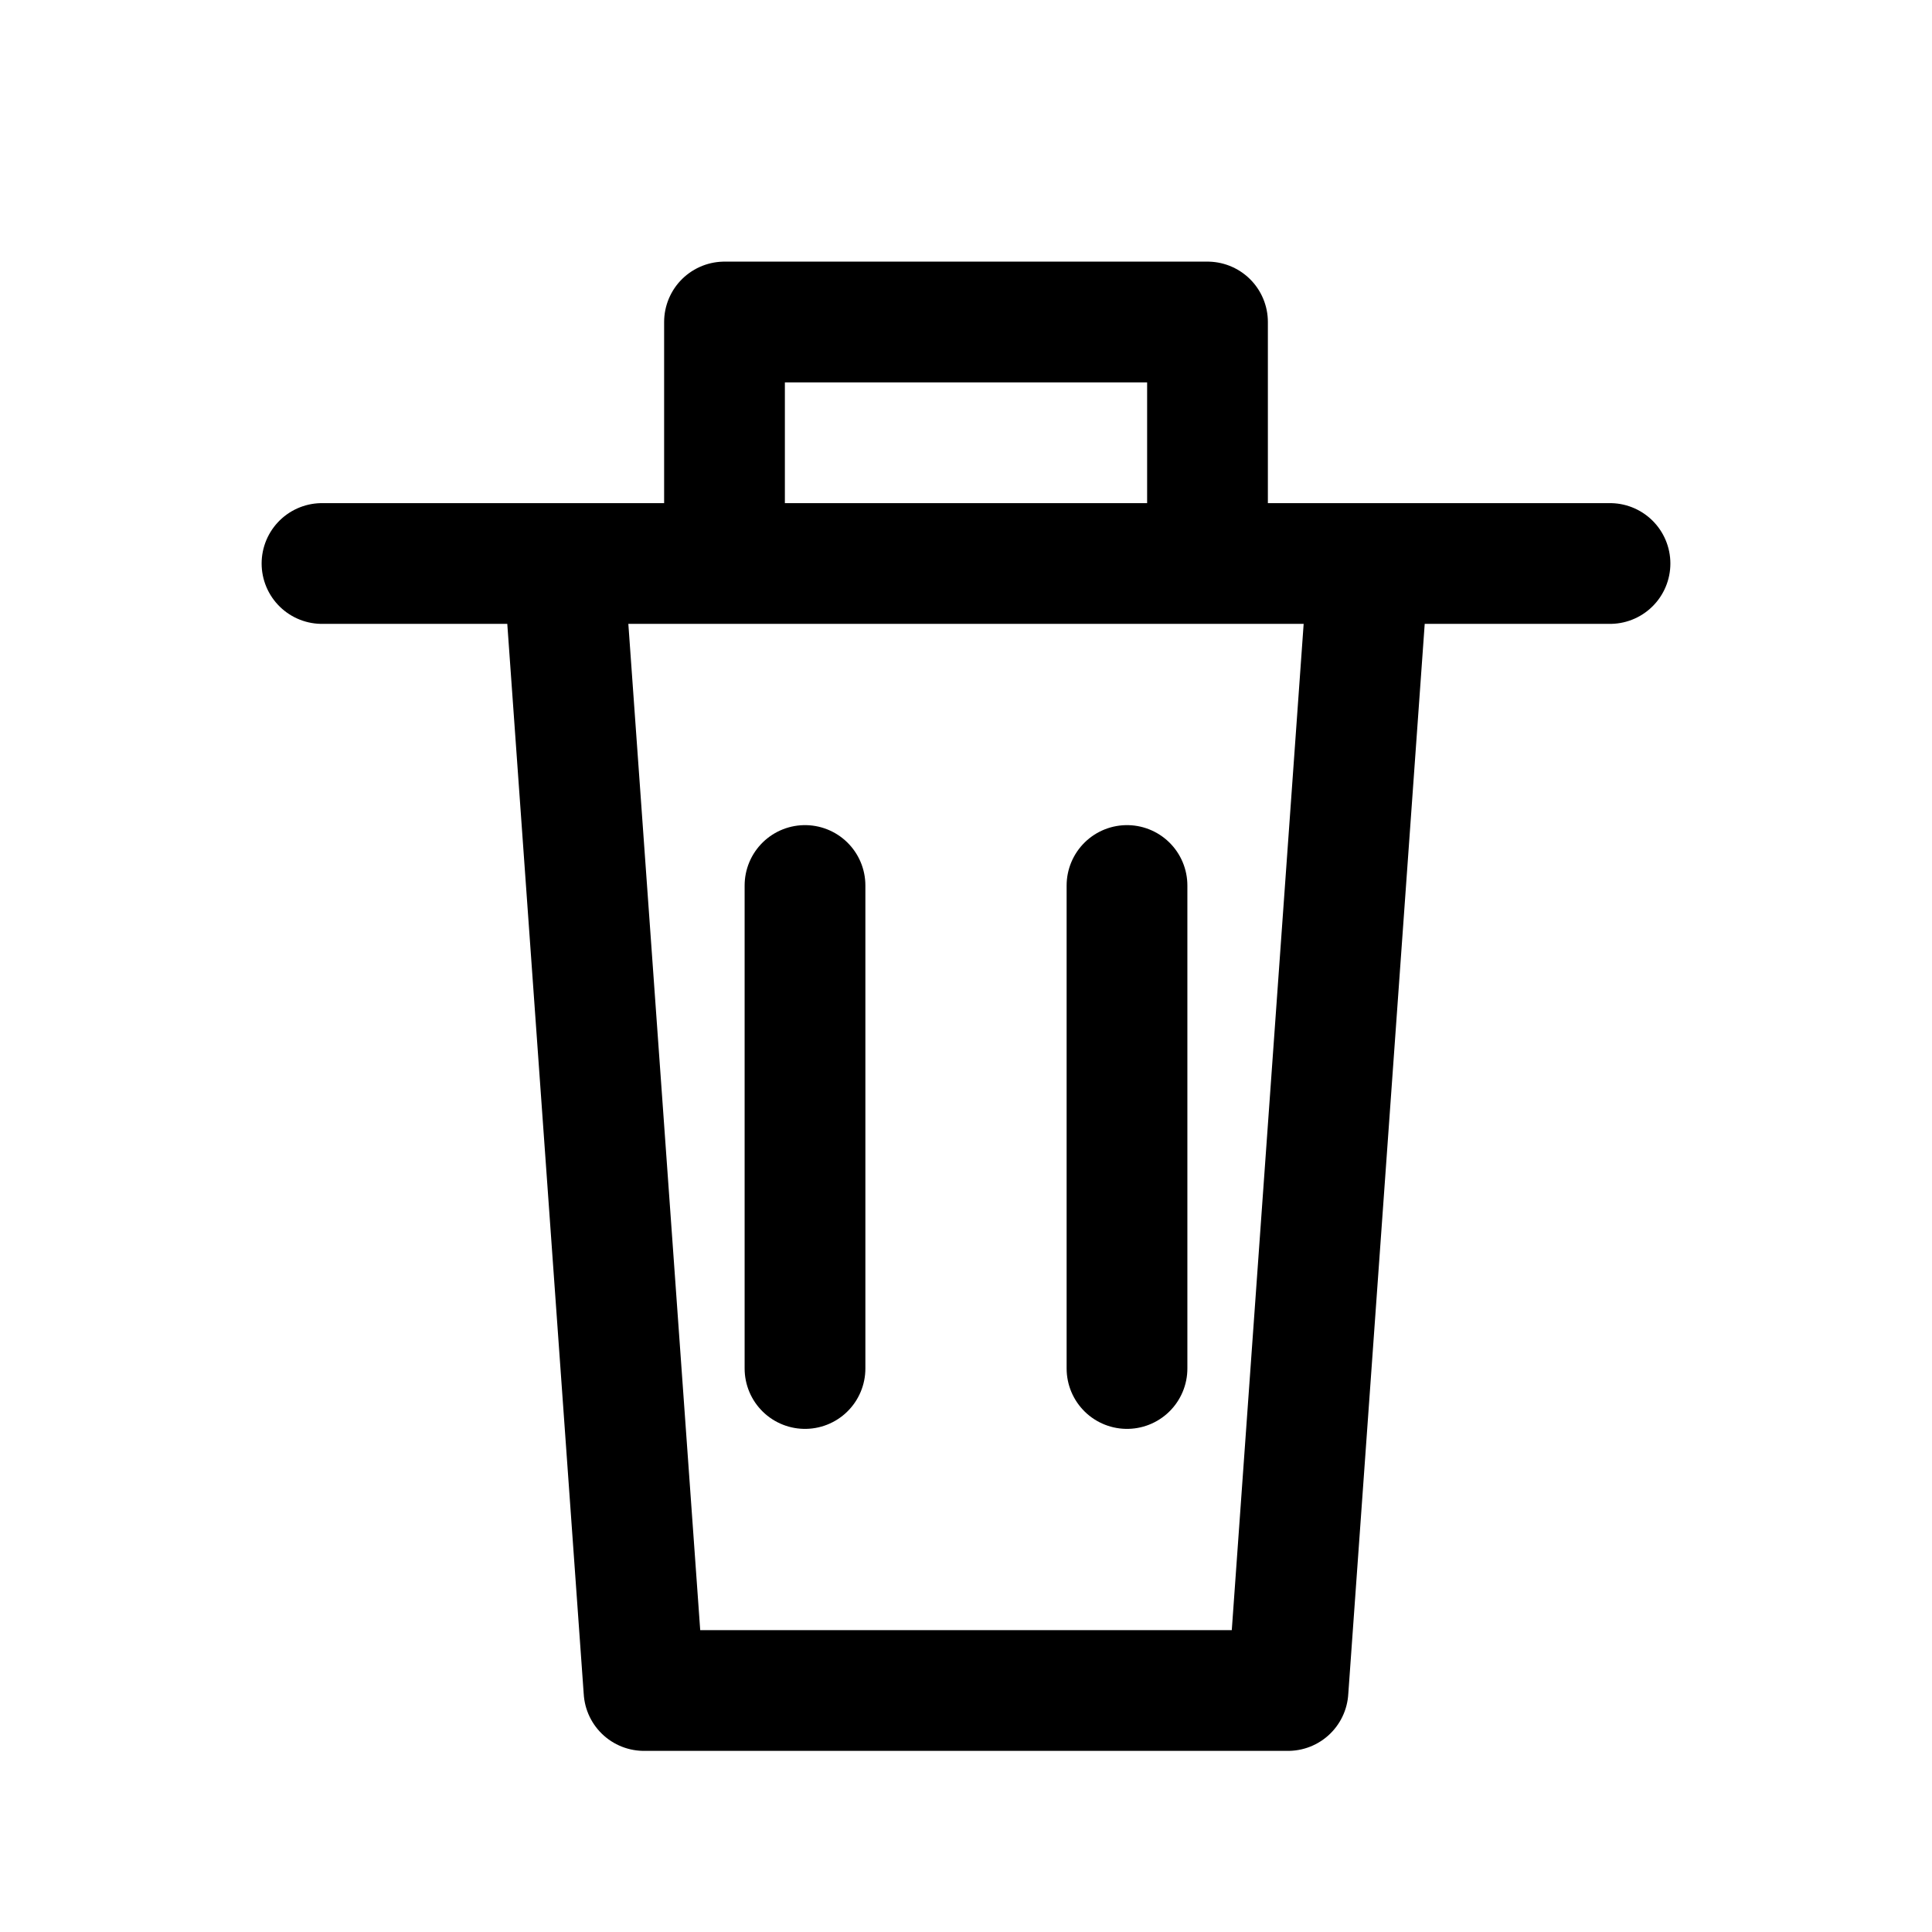
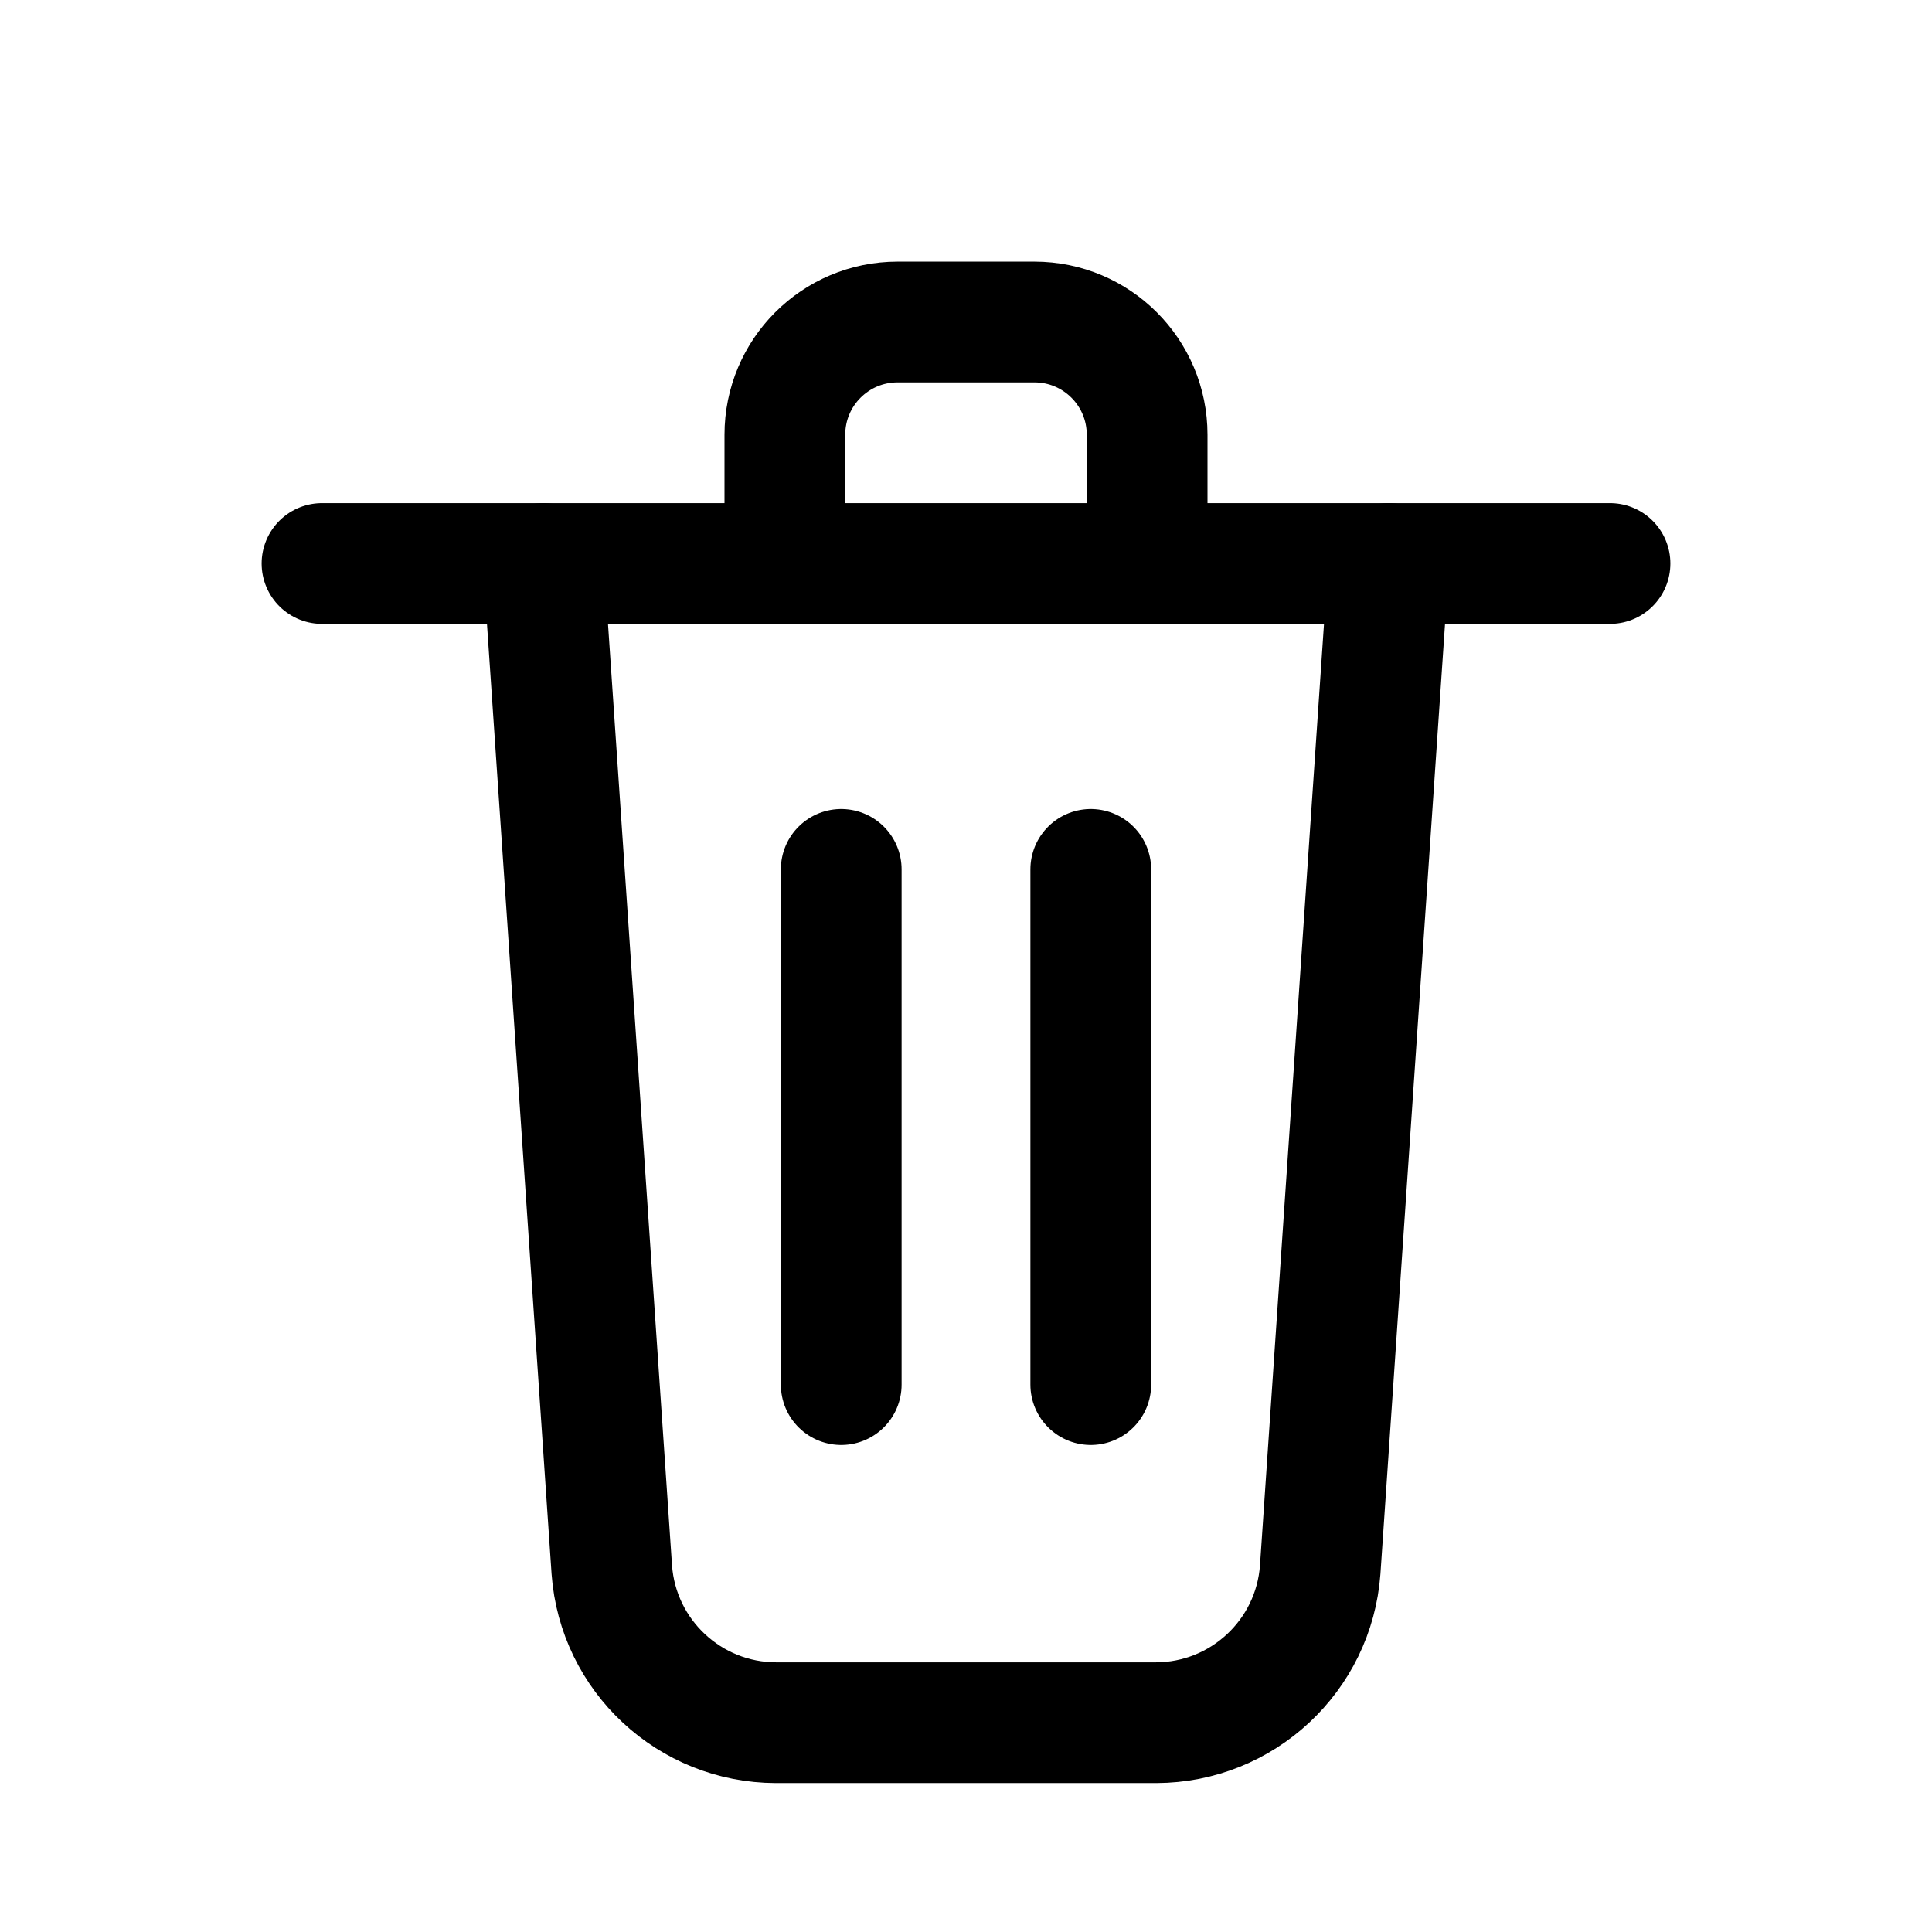
<svg xmlns="http://www.w3.org/2000/svg" viewBox="0 0 24 24" fill="none" stroke="currentColor" stroke-width="1.5" stroke-linecap="round" stroke-linejoin="round" aria-hidden="true">
-   <path d="M4 7h16M9 7V4h6v3M7 7l1 14h8l1-14M10 11v6M14 11v6" />
+   <path d="M4 7h16M9.75 7V5.4a1.4 1.4 0 0 1 1.4-1.4h1.7a1.4 1.4 0 0 1 1.4 1.4V7" />
+   <path d="m6.75 7 .85 12.5a2.05 2.05 0 0 0 2.04 1.9h4.72a2.05 2.05 0 0 0 2.04-1.9L17.25 7" />
+   <path d="M10.45 10.8v6.4M13.55 10.8v6.4" />
</svg>
